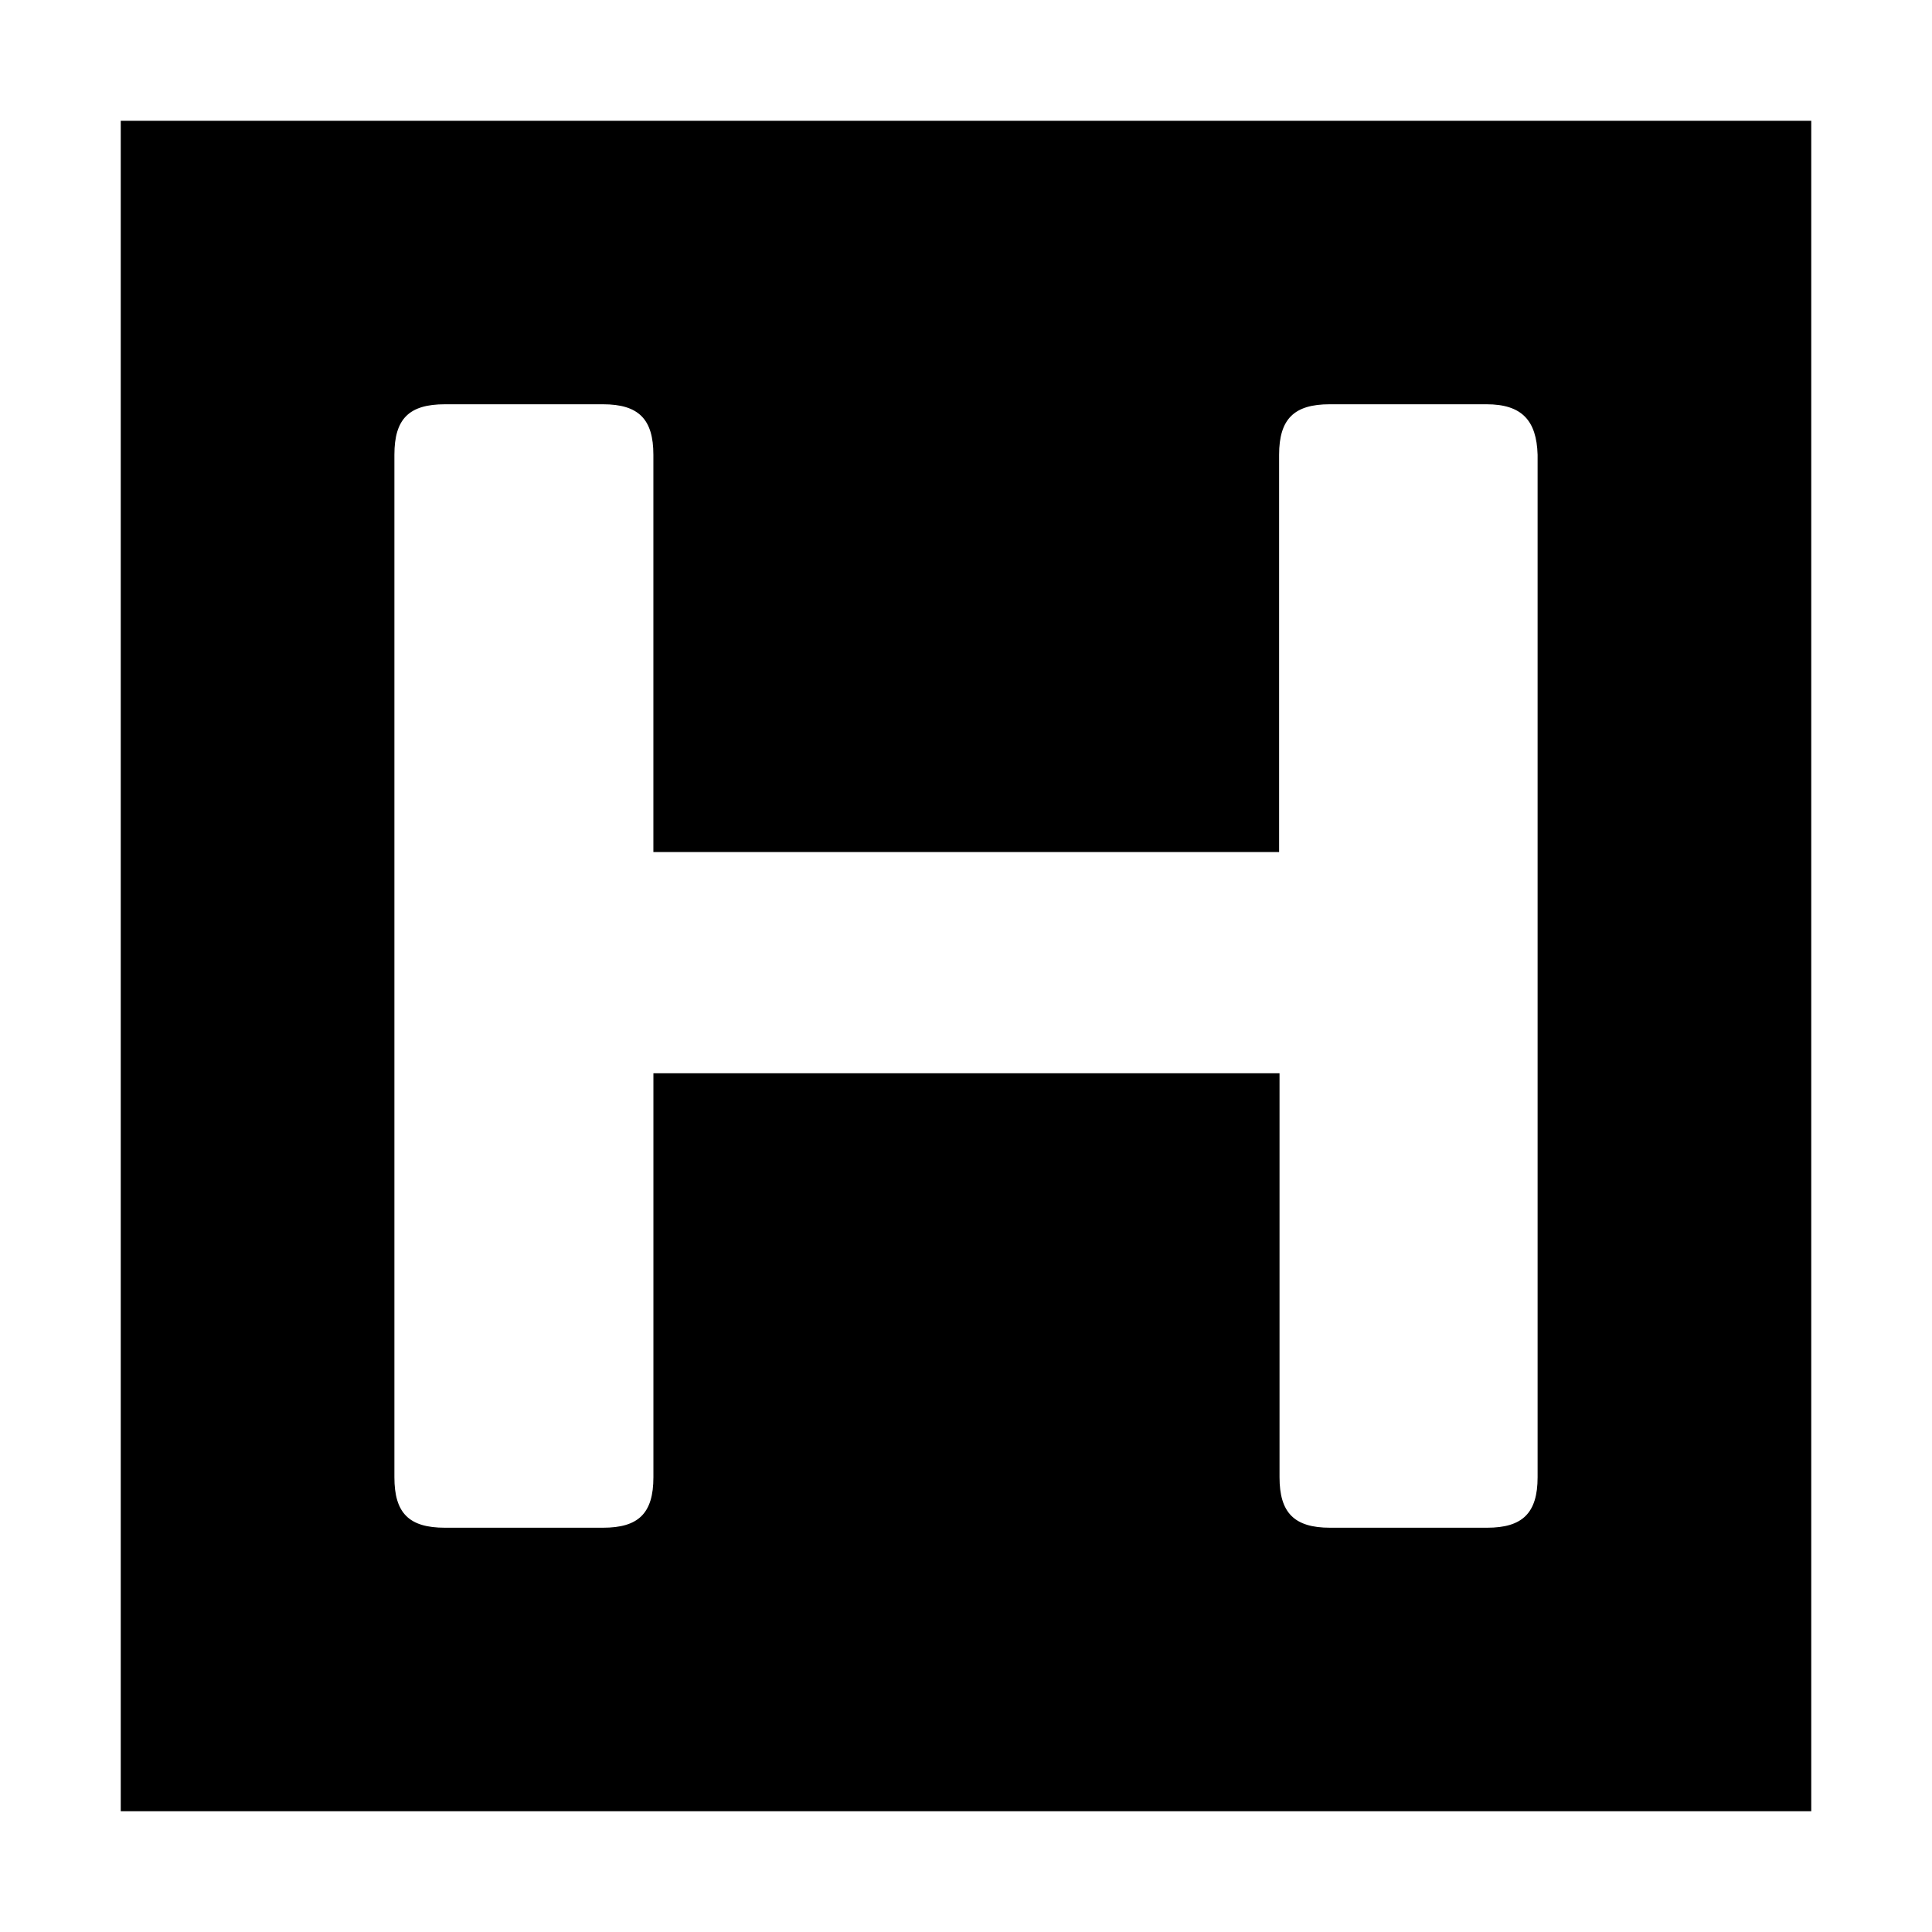
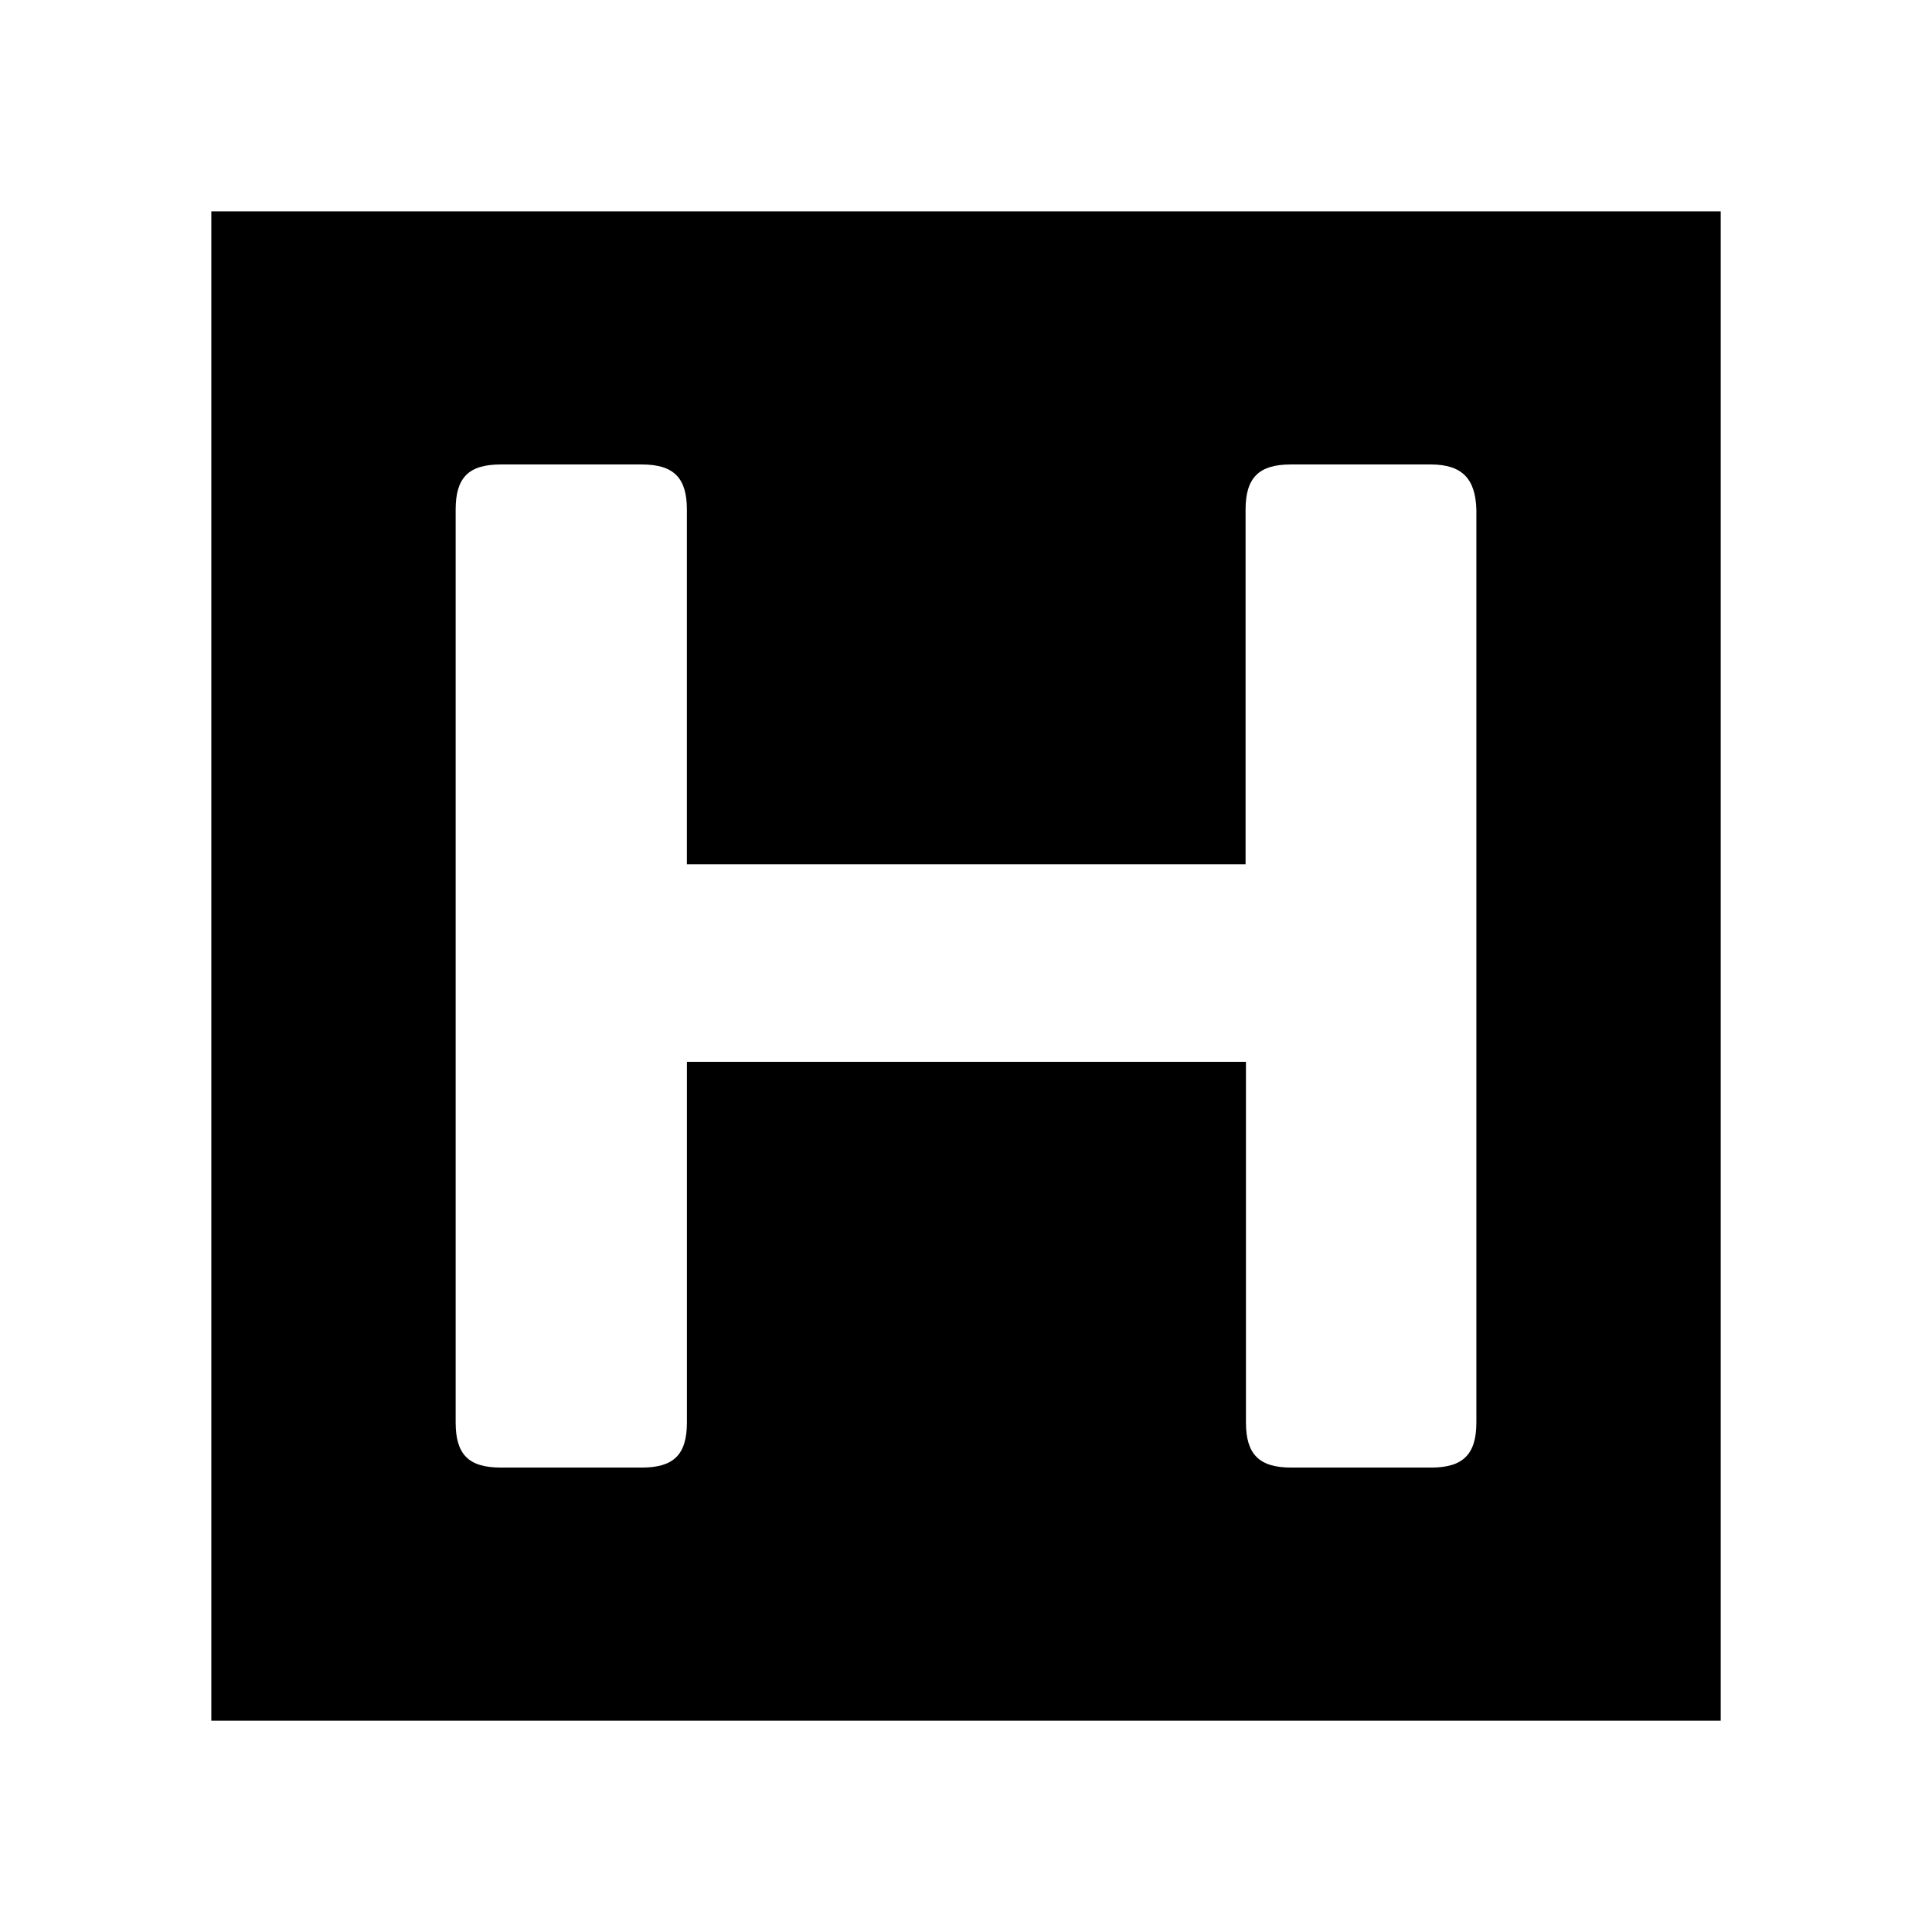
<svg xmlns="http://www.w3.org/2000/svg" fill="currentColor" viewBox="0 0 64 64">
-   <path fill="currentColor" d="M4 4v56h56V4zm10.738 9.392h5.236c1.188 0 1.67.501 1.67 1.673v13.16h20.728v-13.16c0-1.188.501-1.673 1.673-1.673h5.2c1.167 0 1.657.536 1.69 1.673v33.87c0 1.188-.502 1.673-1.673 1.673h-5.203c-1.19 0-1.673-.501-1.673-1.673V35.554H21.645v13.381c0 1.204-.502 1.673-1.671 1.673h-5.236c-1.19 0-1.673-.485-1.673-1.673v-33.87c0-1.188.483-1.673 1.673-1.673" />
+   <path transform="translate(3.429 3.429) scale(0.89286)" fill="currentColor" d="M4 4v56h56V4zm10.738 9.392h5.236c1.188 0 1.67.501 1.67 1.673v13.16h20.728v-13.16c0-1.188.501-1.673 1.673-1.673h5.2c1.167 0 1.657.536 1.69 1.673v33.87c0 1.188-.502 1.673-1.673 1.673h-5.203c-1.19 0-1.673-.501-1.673-1.673V35.554H21.645v13.381c0 1.204-.502 1.673-1.671 1.673h-5.236c-1.19 0-1.673-.485-1.673-1.673v-33.87c0-1.188.483-1.673 1.673-1.673" />
</svg>
